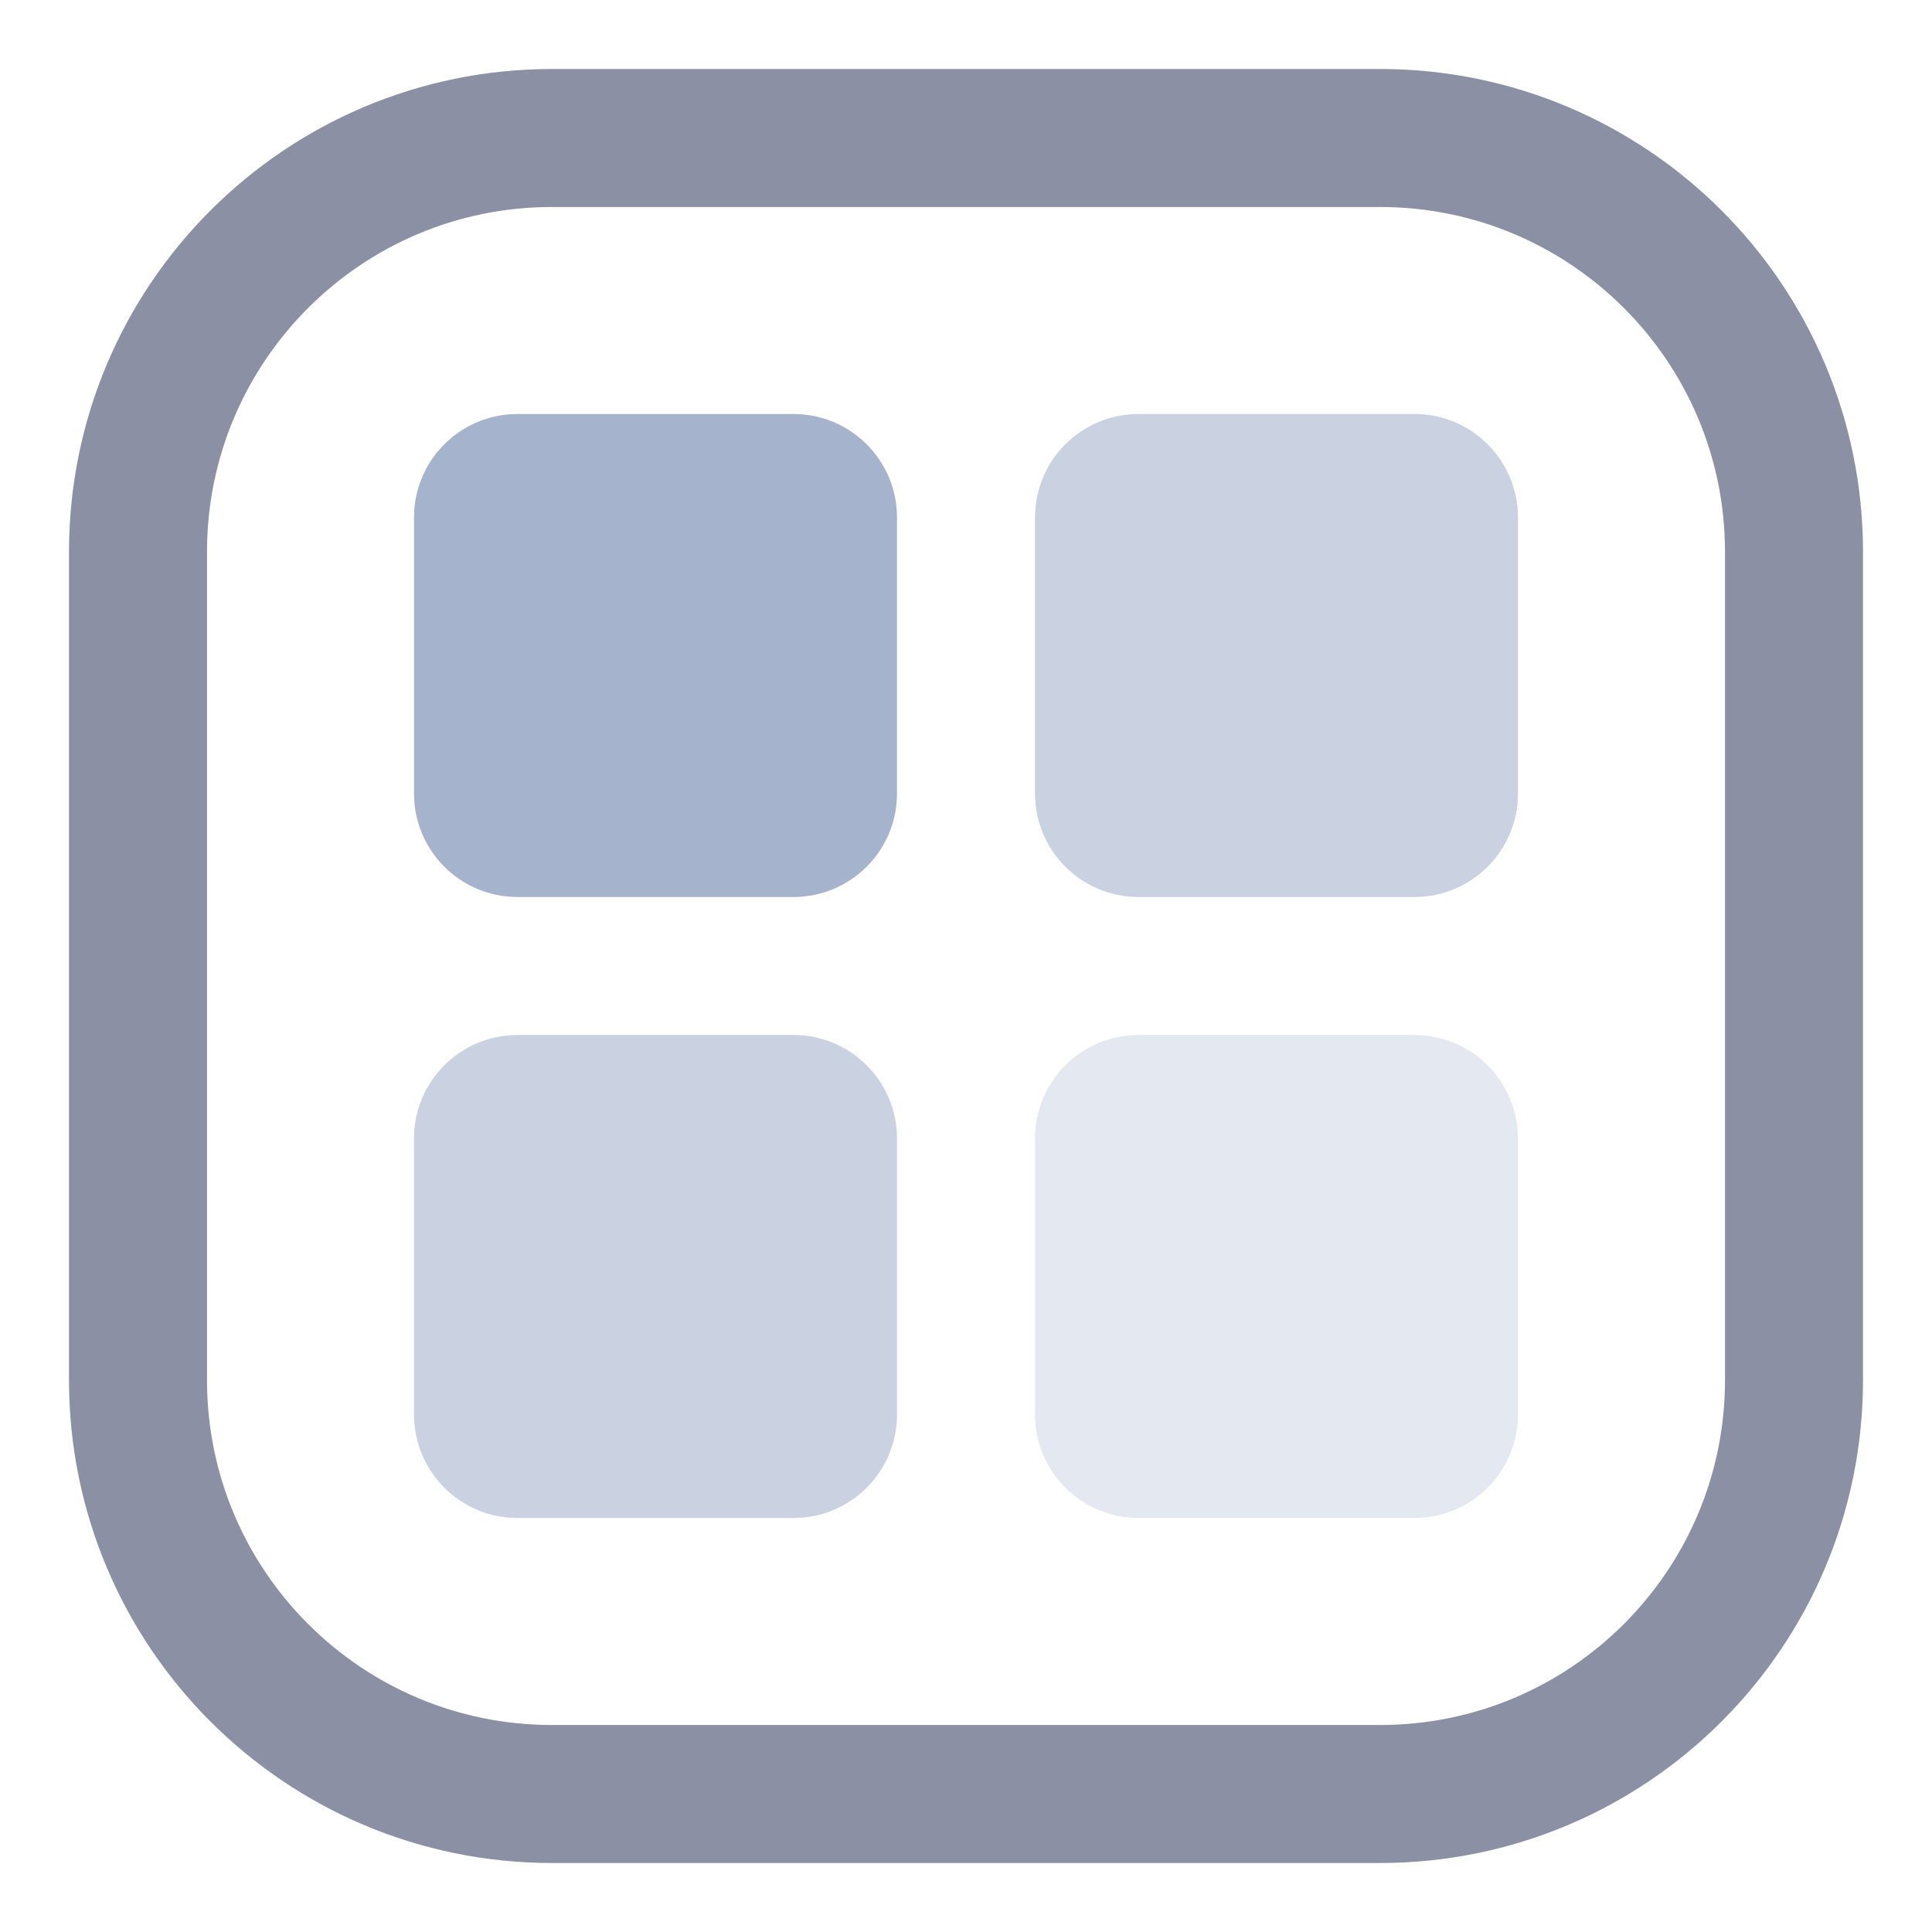
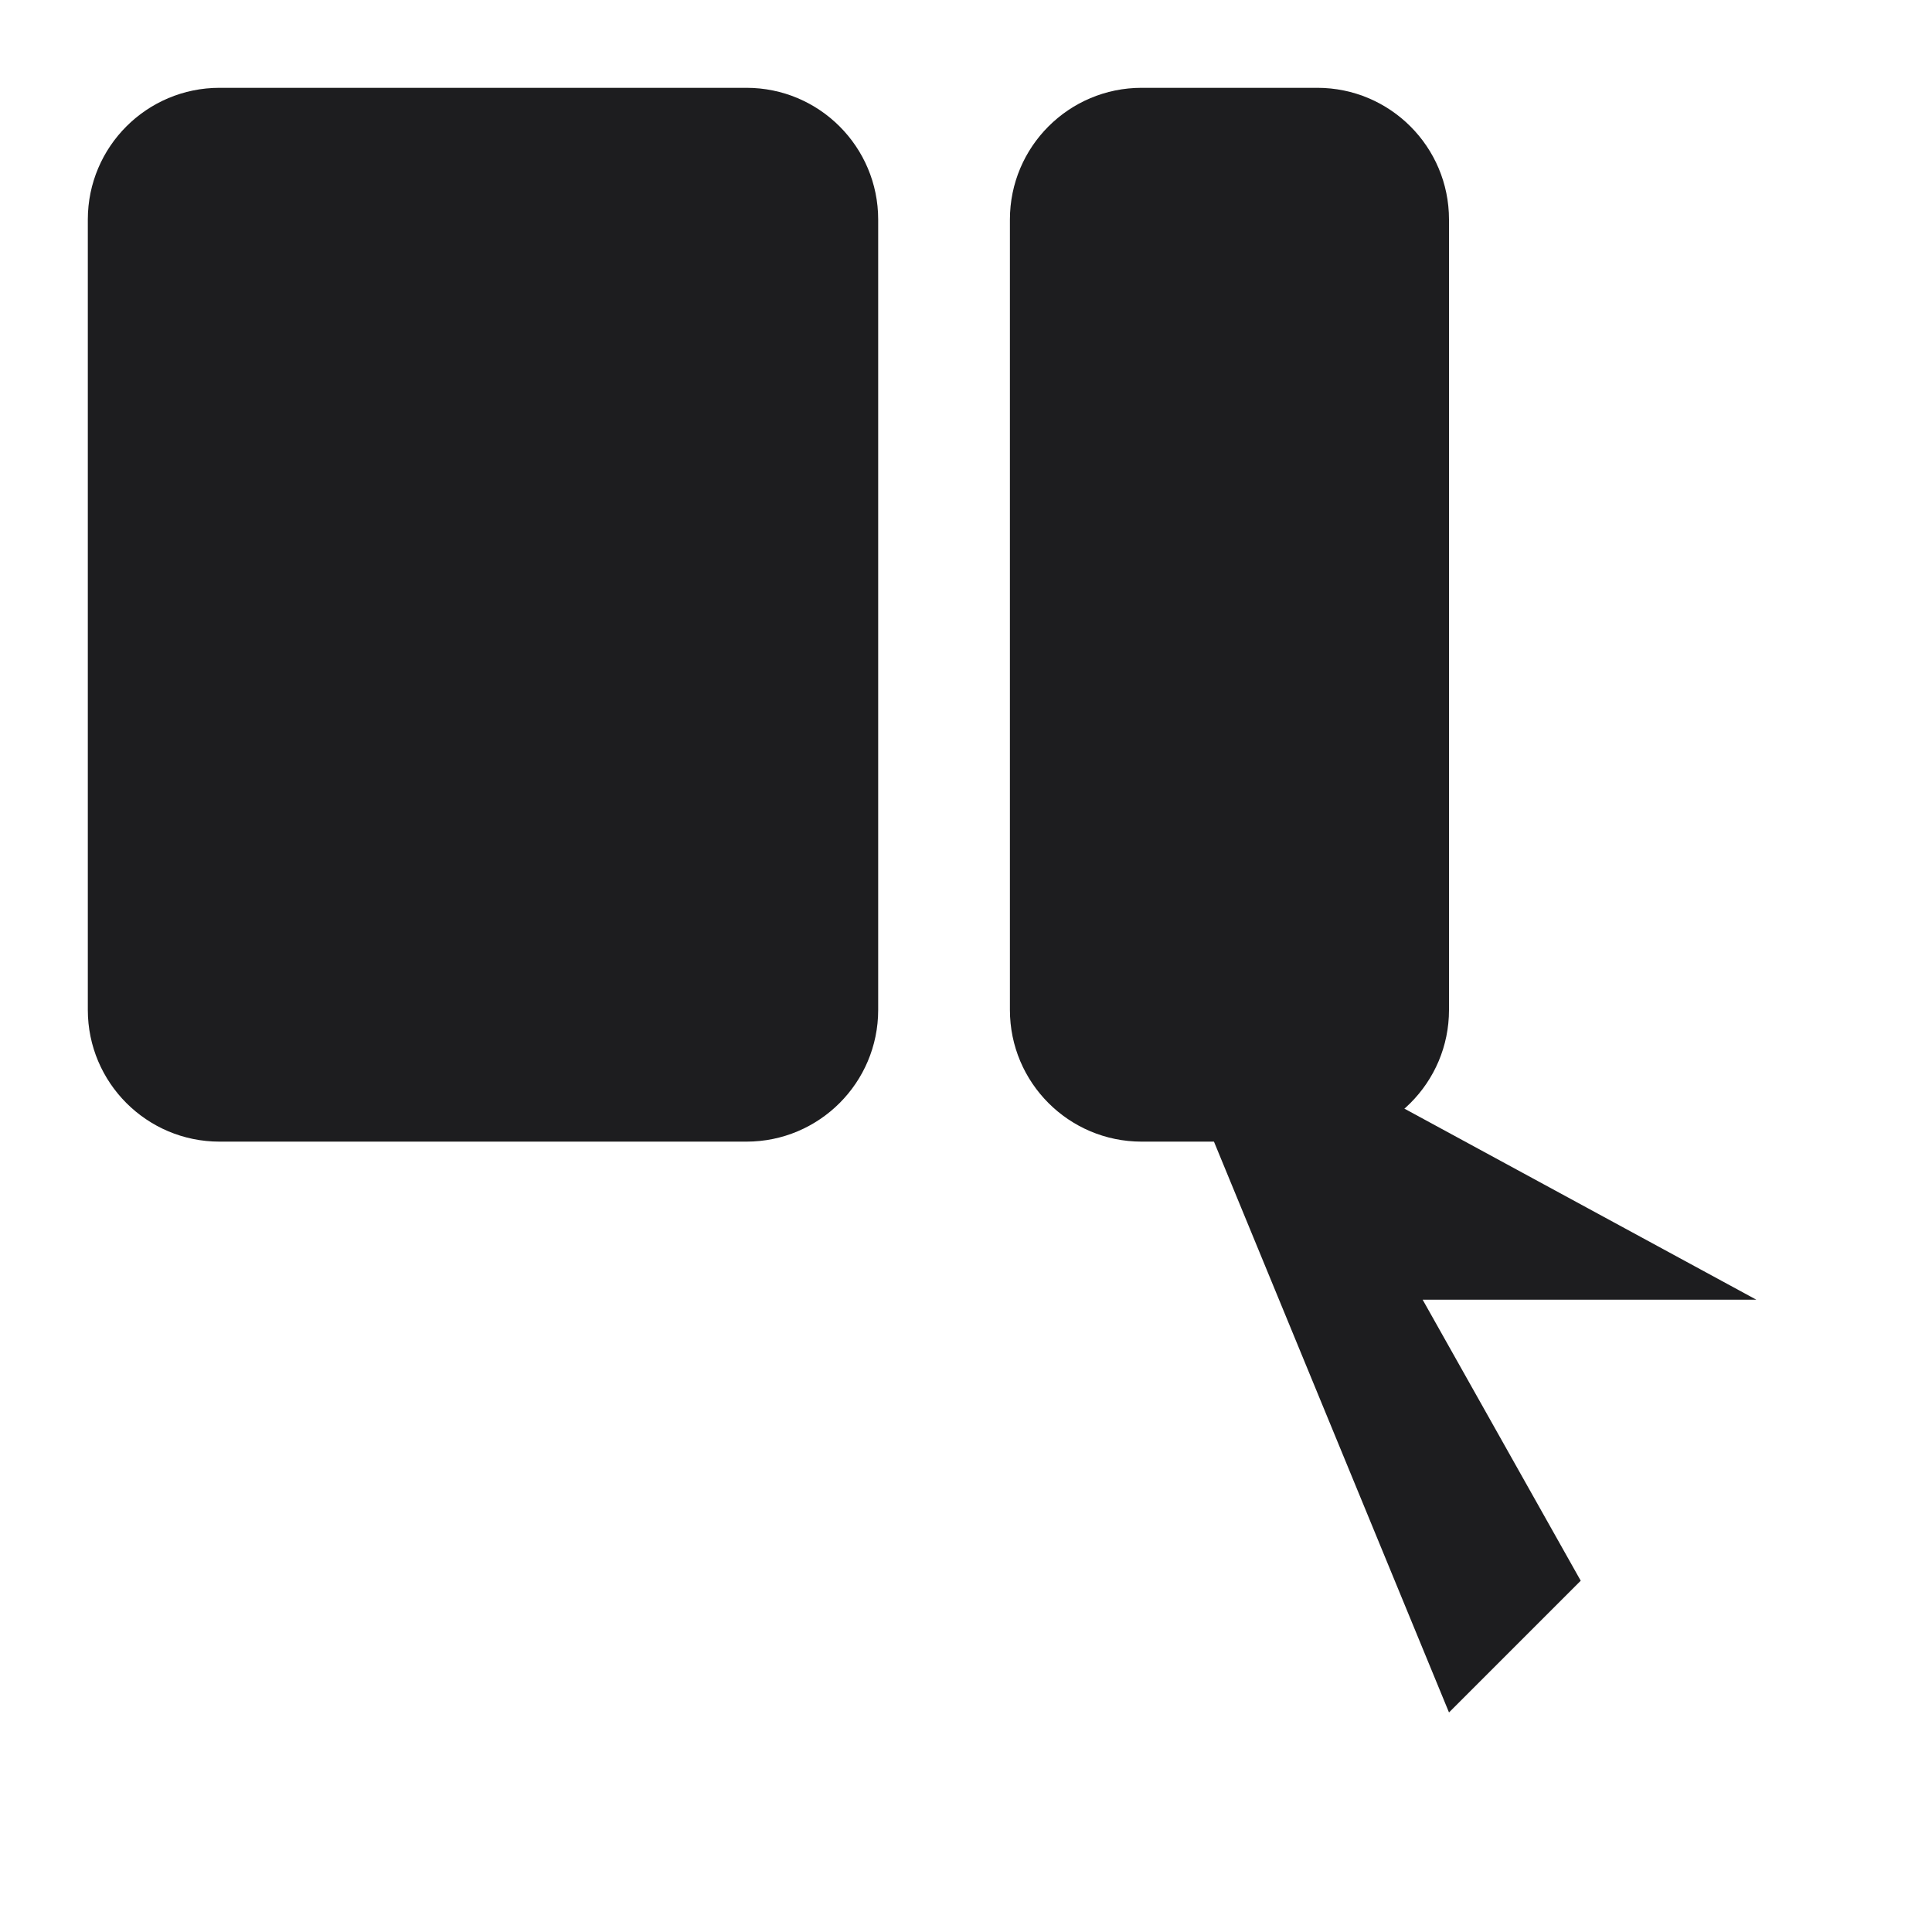
- <svg xmlns="http://www.w3.org/2000/svg" viewBox="0 0 28 28" fill="none">
-   <rect x="2" y="2" width="24" height="24" rx="6" stroke="#8B90A5" stroke-width="2" />
-   <rect x="6" y="6" width="7" height="7" rx="1.5" fill="#A6B3CC" />
-   <rect x="15" y="6" width="7" height="7" rx="1.5" fill="#A6B3CC" opacity="0.6" />
-   <rect x="6" y="15" width="7" height="7" rx="1.5" fill="#A6B3CC" opacity="0.6" />
-   <rect x="15" y="15" width="7" height="7" rx="1.5" fill="#A6B3CC" opacity="0.3" />
+ <svg xmlns="http://www.w3.org/2000/svg" viewBox="0 0 22 22" fill="none">
+   <style>
+     .icon-fill { fill: #1D1D1F; }
+     @media (prefers-color-scheme: dark) {
+       .icon-fill { fill: #E8EAF0; }
+     }
+   </style>
+   <rect class="icon-fill" x="1" y="1" width="9" height="12" rx="1.5" />
+   <rect class="icon-fill" x="11.5" y="1" width="5" height="12" rx="1.5" />
+   <path class="icon-fill" d="M13 11l3.5 8.5 1.5-1.5-1.8-3.2H20L13 11z" />
</svg>
